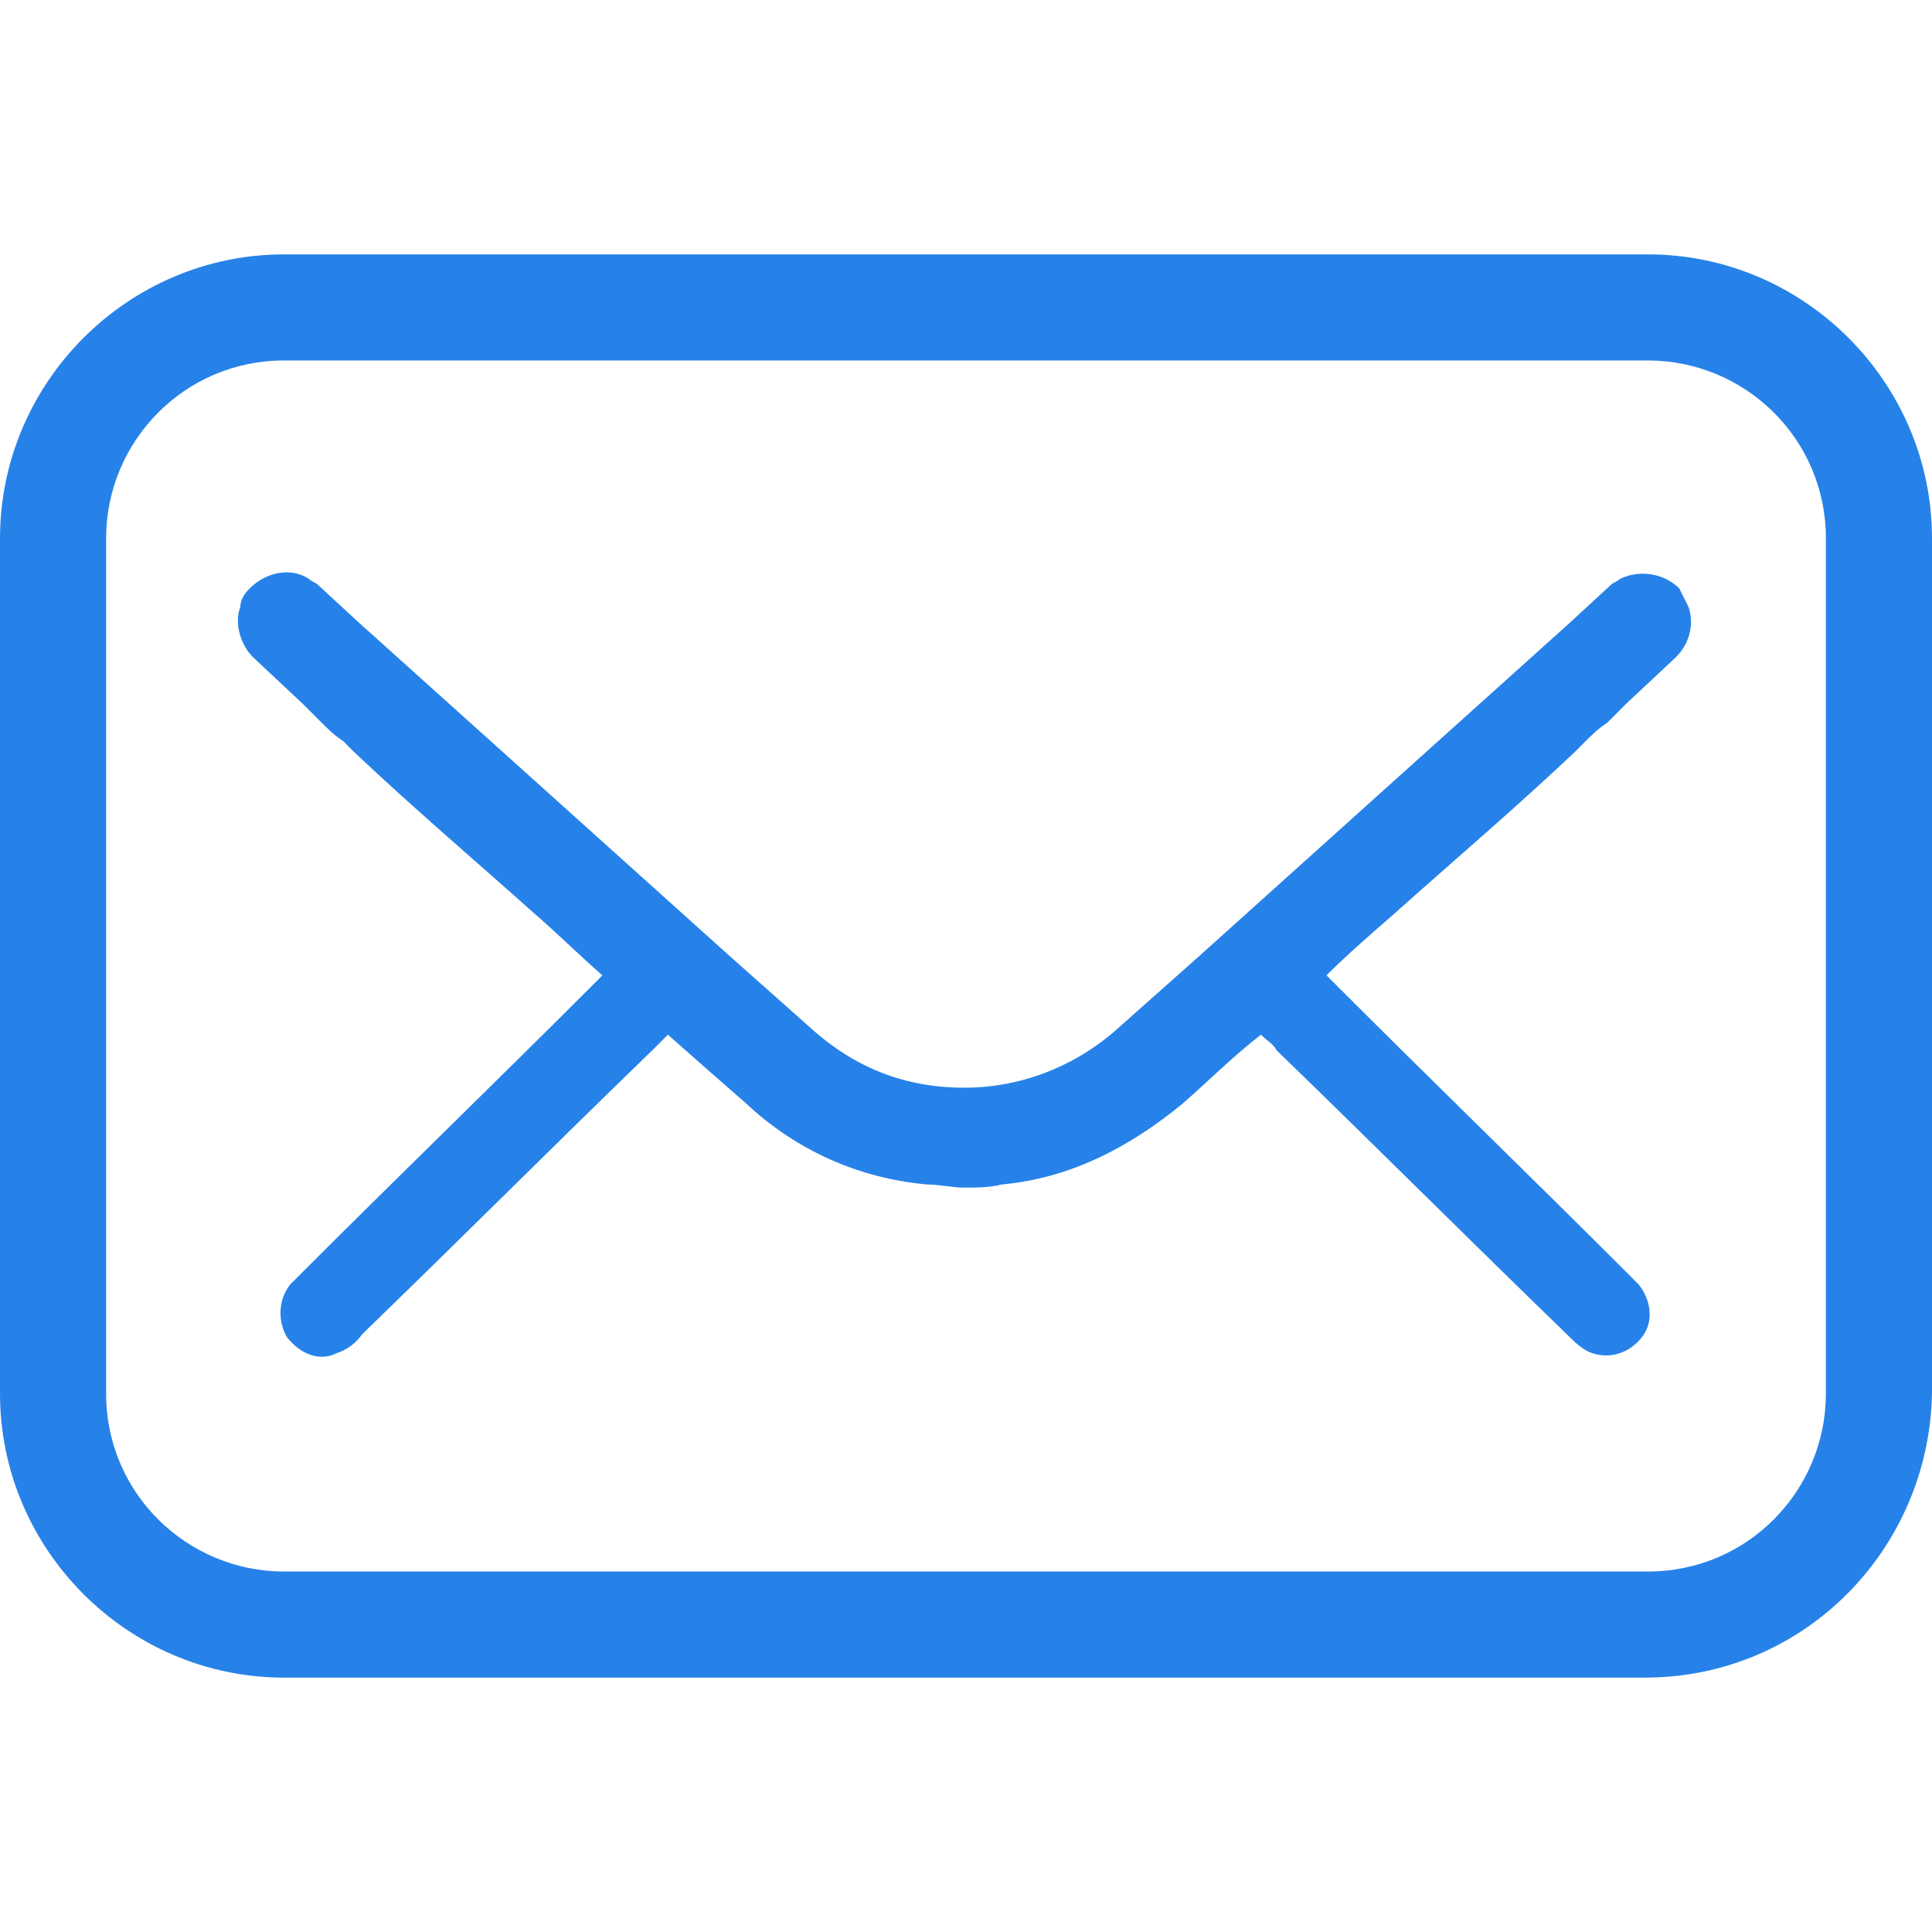
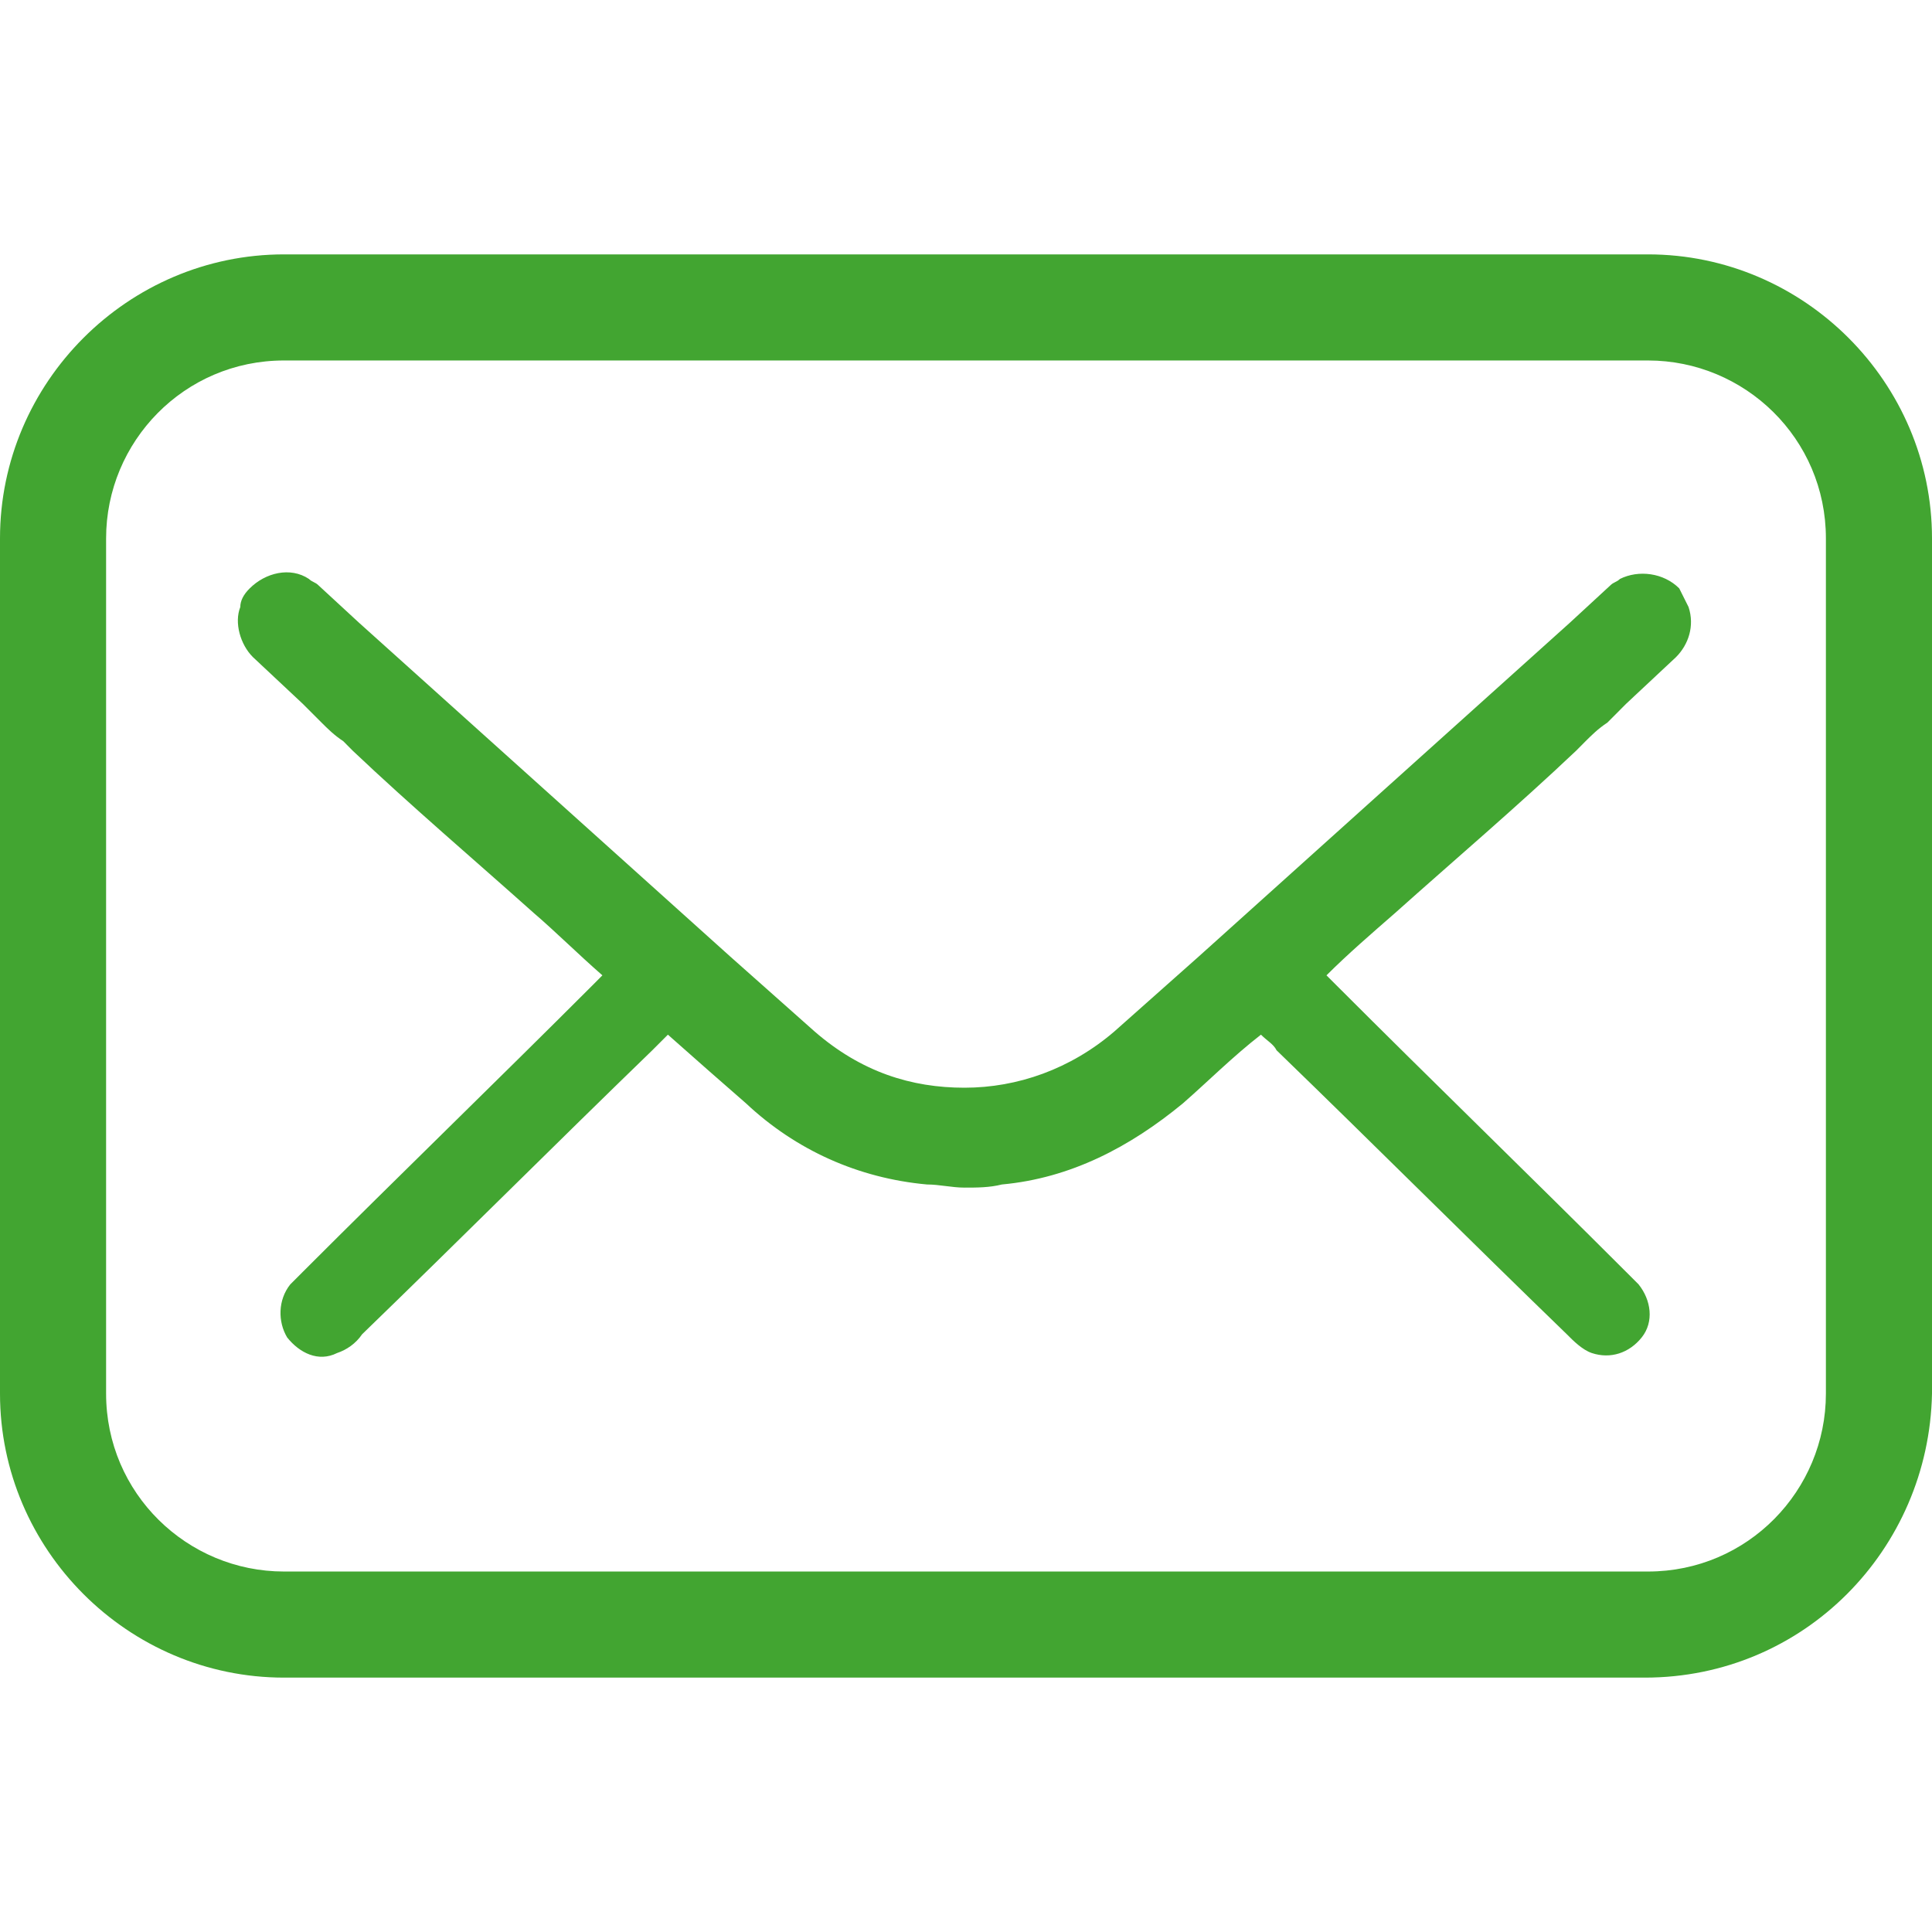
<svg xmlns="http://www.w3.org/2000/svg" width="24" height="24" viewBox="0 0 24 24" fill="none">
-   <path d="M19.58 9.325L19.696 9.208C19.774 9.131 19.851 9.053 19.968 8.976C20.045 8.898 20.123 8.821 20.2 8.743L20.821 8.162C20.976 8.006 21.053 7.774 20.976 7.541C20.937 7.464 20.898 7.386 20.86 7.309C20.666 7.115 20.355 7.076 20.123 7.192C20.084 7.231 20.045 7.231 20.006 7.27L19.502 7.735C17.951 9.131 16.439 10.488 14.889 11.884C14.54 12.194 14.191 12.504 13.842 12.814C13.299 13.28 12.64 13.512 11.981 13.512C11.322 13.512 10.701 13.318 10.12 12.814C9.771 12.504 9.422 12.194 9.073 11.884C7.522 10.488 6.01 9.131 4.459 7.735L3.955 7.27C3.916 7.231 3.877 7.231 3.838 7.192C3.606 7.037 3.296 7.115 3.102 7.309C3.024 7.386 2.985 7.464 2.985 7.541C2.908 7.735 2.985 8.006 3.141 8.162L3.761 8.743L3.994 8.976C4.071 9.053 4.149 9.131 4.265 9.208L4.381 9.325C5.118 10.023 5.893 10.682 6.63 11.341C6.901 11.573 7.173 11.845 7.483 12.116C7.444 12.155 7.405 12.194 7.367 12.233C6.165 13.435 4.963 14.598 3.761 15.8C3.722 15.838 3.645 15.916 3.606 15.955C3.451 16.149 3.451 16.42 3.567 16.614C3.722 16.808 3.955 16.924 4.187 16.808C4.304 16.769 4.42 16.691 4.498 16.575C5.7 15.412 6.901 14.21 8.103 13.047C8.181 12.969 8.22 12.931 8.297 12.853C8.646 13.163 8.956 13.435 9.267 13.706C9.887 14.288 10.662 14.636 11.515 14.714C11.67 14.714 11.825 14.753 11.981 14.753C12.136 14.753 12.291 14.753 12.446 14.714C13.299 14.636 14.036 14.249 14.695 13.706C15.005 13.435 15.315 13.124 15.664 12.853C15.742 12.931 15.819 12.969 15.858 13.047C17.06 14.21 18.262 15.412 19.464 16.575C19.541 16.653 19.657 16.769 19.774 16.808C20.006 16.885 20.239 16.808 20.394 16.614C20.549 16.42 20.511 16.149 20.355 15.955C20.317 15.916 20.239 15.838 20.2 15.8C18.998 14.598 17.796 13.435 16.595 12.233C16.556 12.194 16.517 12.155 16.478 12.116C16.75 11.845 17.021 11.612 17.331 11.341C18.068 10.682 18.843 10.023 19.58 9.325Z" fill="#2682E8" />
-   <path d="M20.433 20.84H3.528C1.59 20.84 0 19.25 0 17.312V6.688C0 4.75 1.59 3.16 3.528 3.16H20.472C22.41 3.16 24 4.75 24 6.688V17.312C23.961 19.25 22.41 20.84 20.433 20.84ZM3.528 4.478C2.288 4.478 1.318 5.486 1.318 6.688V17.312C1.318 18.552 2.326 19.522 3.528 19.522H20.472C21.712 19.522 22.682 18.514 22.682 17.312V6.688C22.682 5.447 21.674 4.478 20.472 4.478H3.528Z" fill="#2682E8" />
+   <path d="M19.58 9.325L19.696 9.208C19.774 9.131 19.851 9.053 19.968 8.976C20.045 8.898 20.123 8.821 20.2 8.743L20.821 8.162C20.976 8.006 21.053 7.774 20.976 7.541C20.937 7.464 20.898 7.386 20.86 7.309C20.666 7.115 20.355 7.076 20.123 7.192C20.084 7.231 20.045 7.231 20.006 7.27L19.502 7.735C17.951 9.131 16.439 10.488 14.889 11.884C14.54 12.194 14.191 12.504 13.842 12.814C13.299 13.28 12.64 13.512 11.981 13.512C11.322 13.512 10.701 13.318 10.12 12.814C9.771 12.504 9.422 12.194 9.073 11.884C7.522 10.488 6.01 9.131 4.459 7.735L3.955 7.27C3.916 7.231 3.877 7.231 3.838 7.192C3.606 7.037 3.296 7.115 3.102 7.309C3.024 7.386 2.985 7.464 2.985 7.541C2.908 7.735 2.985 8.006 3.141 8.162L3.761 8.743L3.994 8.976C4.071 9.053 4.149 9.131 4.265 9.208L4.381 9.325C5.118 10.023 5.893 10.682 6.63 11.341C6.901 11.573 7.173 11.845 7.483 12.116C7.444 12.155 7.405 12.194 7.367 12.233C6.165 13.435 4.963 14.598 3.761 15.8C3.722 15.838 3.645 15.916 3.606 15.955C3.451 16.149 3.451 16.42 3.567 16.614C3.722 16.808 3.955 16.924 4.187 16.808C4.304 16.769 4.42 16.691 4.498 16.575C5.7 15.412 6.901 14.21 8.103 13.047C8.181 12.969 8.22 12.931 8.297 12.853C8.646 13.163 8.956 13.435 9.267 13.706C9.887 14.288 10.662 14.636 11.515 14.714C11.67 14.714 11.825 14.753 11.981 14.753C12.136 14.753 12.291 14.753 12.446 14.714C13.299 14.636 14.036 14.249 14.695 13.706C15.005 13.435 15.315 13.124 15.664 12.853C15.742 12.931 15.819 12.969 15.858 13.047C17.06 14.21 18.262 15.412 19.464 16.575C19.541 16.653 19.657 16.769 19.774 16.808C20.006 16.885 20.239 16.808 20.394 16.614C20.549 16.42 20.511 16.149 20.355 15.955C20.317 15.916 20.239 15.838 20.2 15.8C18.998 14.598 17.796 13.435 16.595 12.233C16.556 12.194 16.517 12.155 16.478 12.116C16.75 11.845 17.021 11.612 17.331 11.341C18.068 10.682 18.843 10.023 19.58 9.325Z" fill="#42A531" />
+   <path d="M20.433 20.84H3.528C1.59 20.84 0 19.25 0 17.312V6.688C0 4.75 1.59 3.16 3.528 3.16H20.472C22.41 3.16 24 4.75 24 6.688V17.312C23.961 19.25 22.41 20.84 20.433 20.84ZM3.528 4.478C2.288 4.478 1.318 5.486 1.318 6.688V17.312C1.318 18.552 2.326 19.522 3.528 19.522H20.472C21.712 19.522 22.682 18.514 22.682 17.312V6.688C22.682 5.447 21.674 4.478 20.472 4.478H3.528Z" fill="#42A531" />
</svg>
